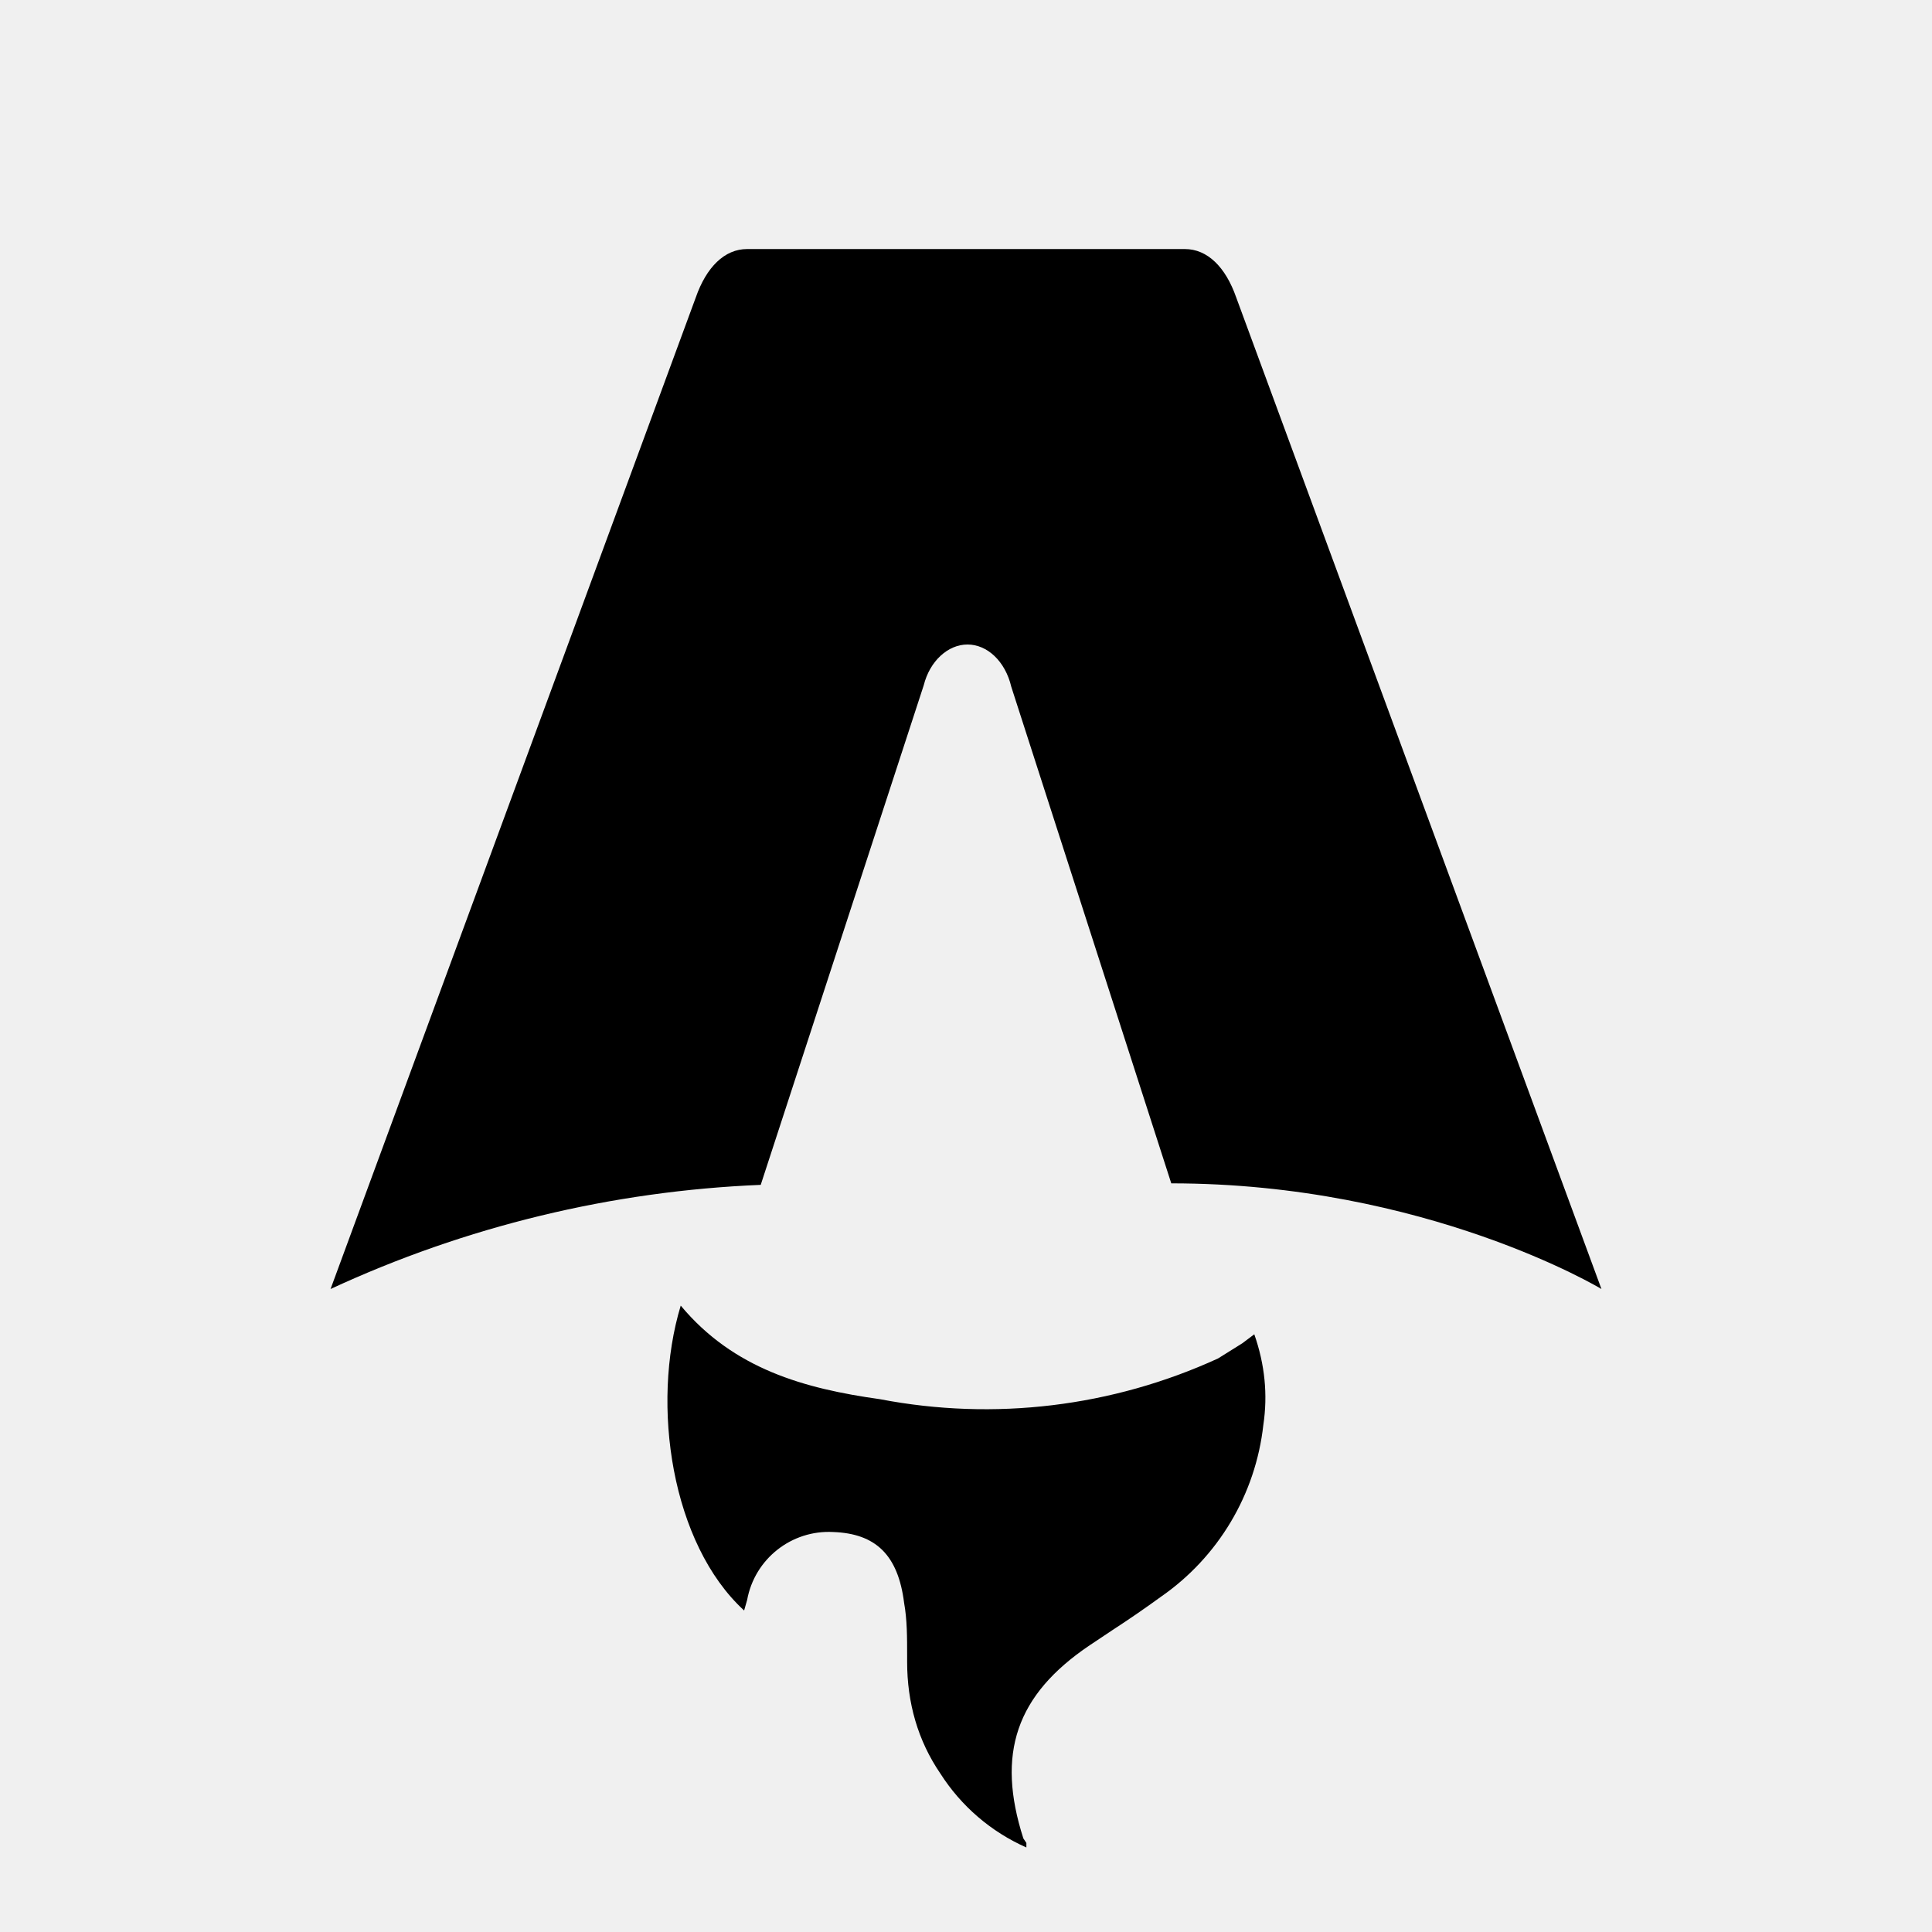
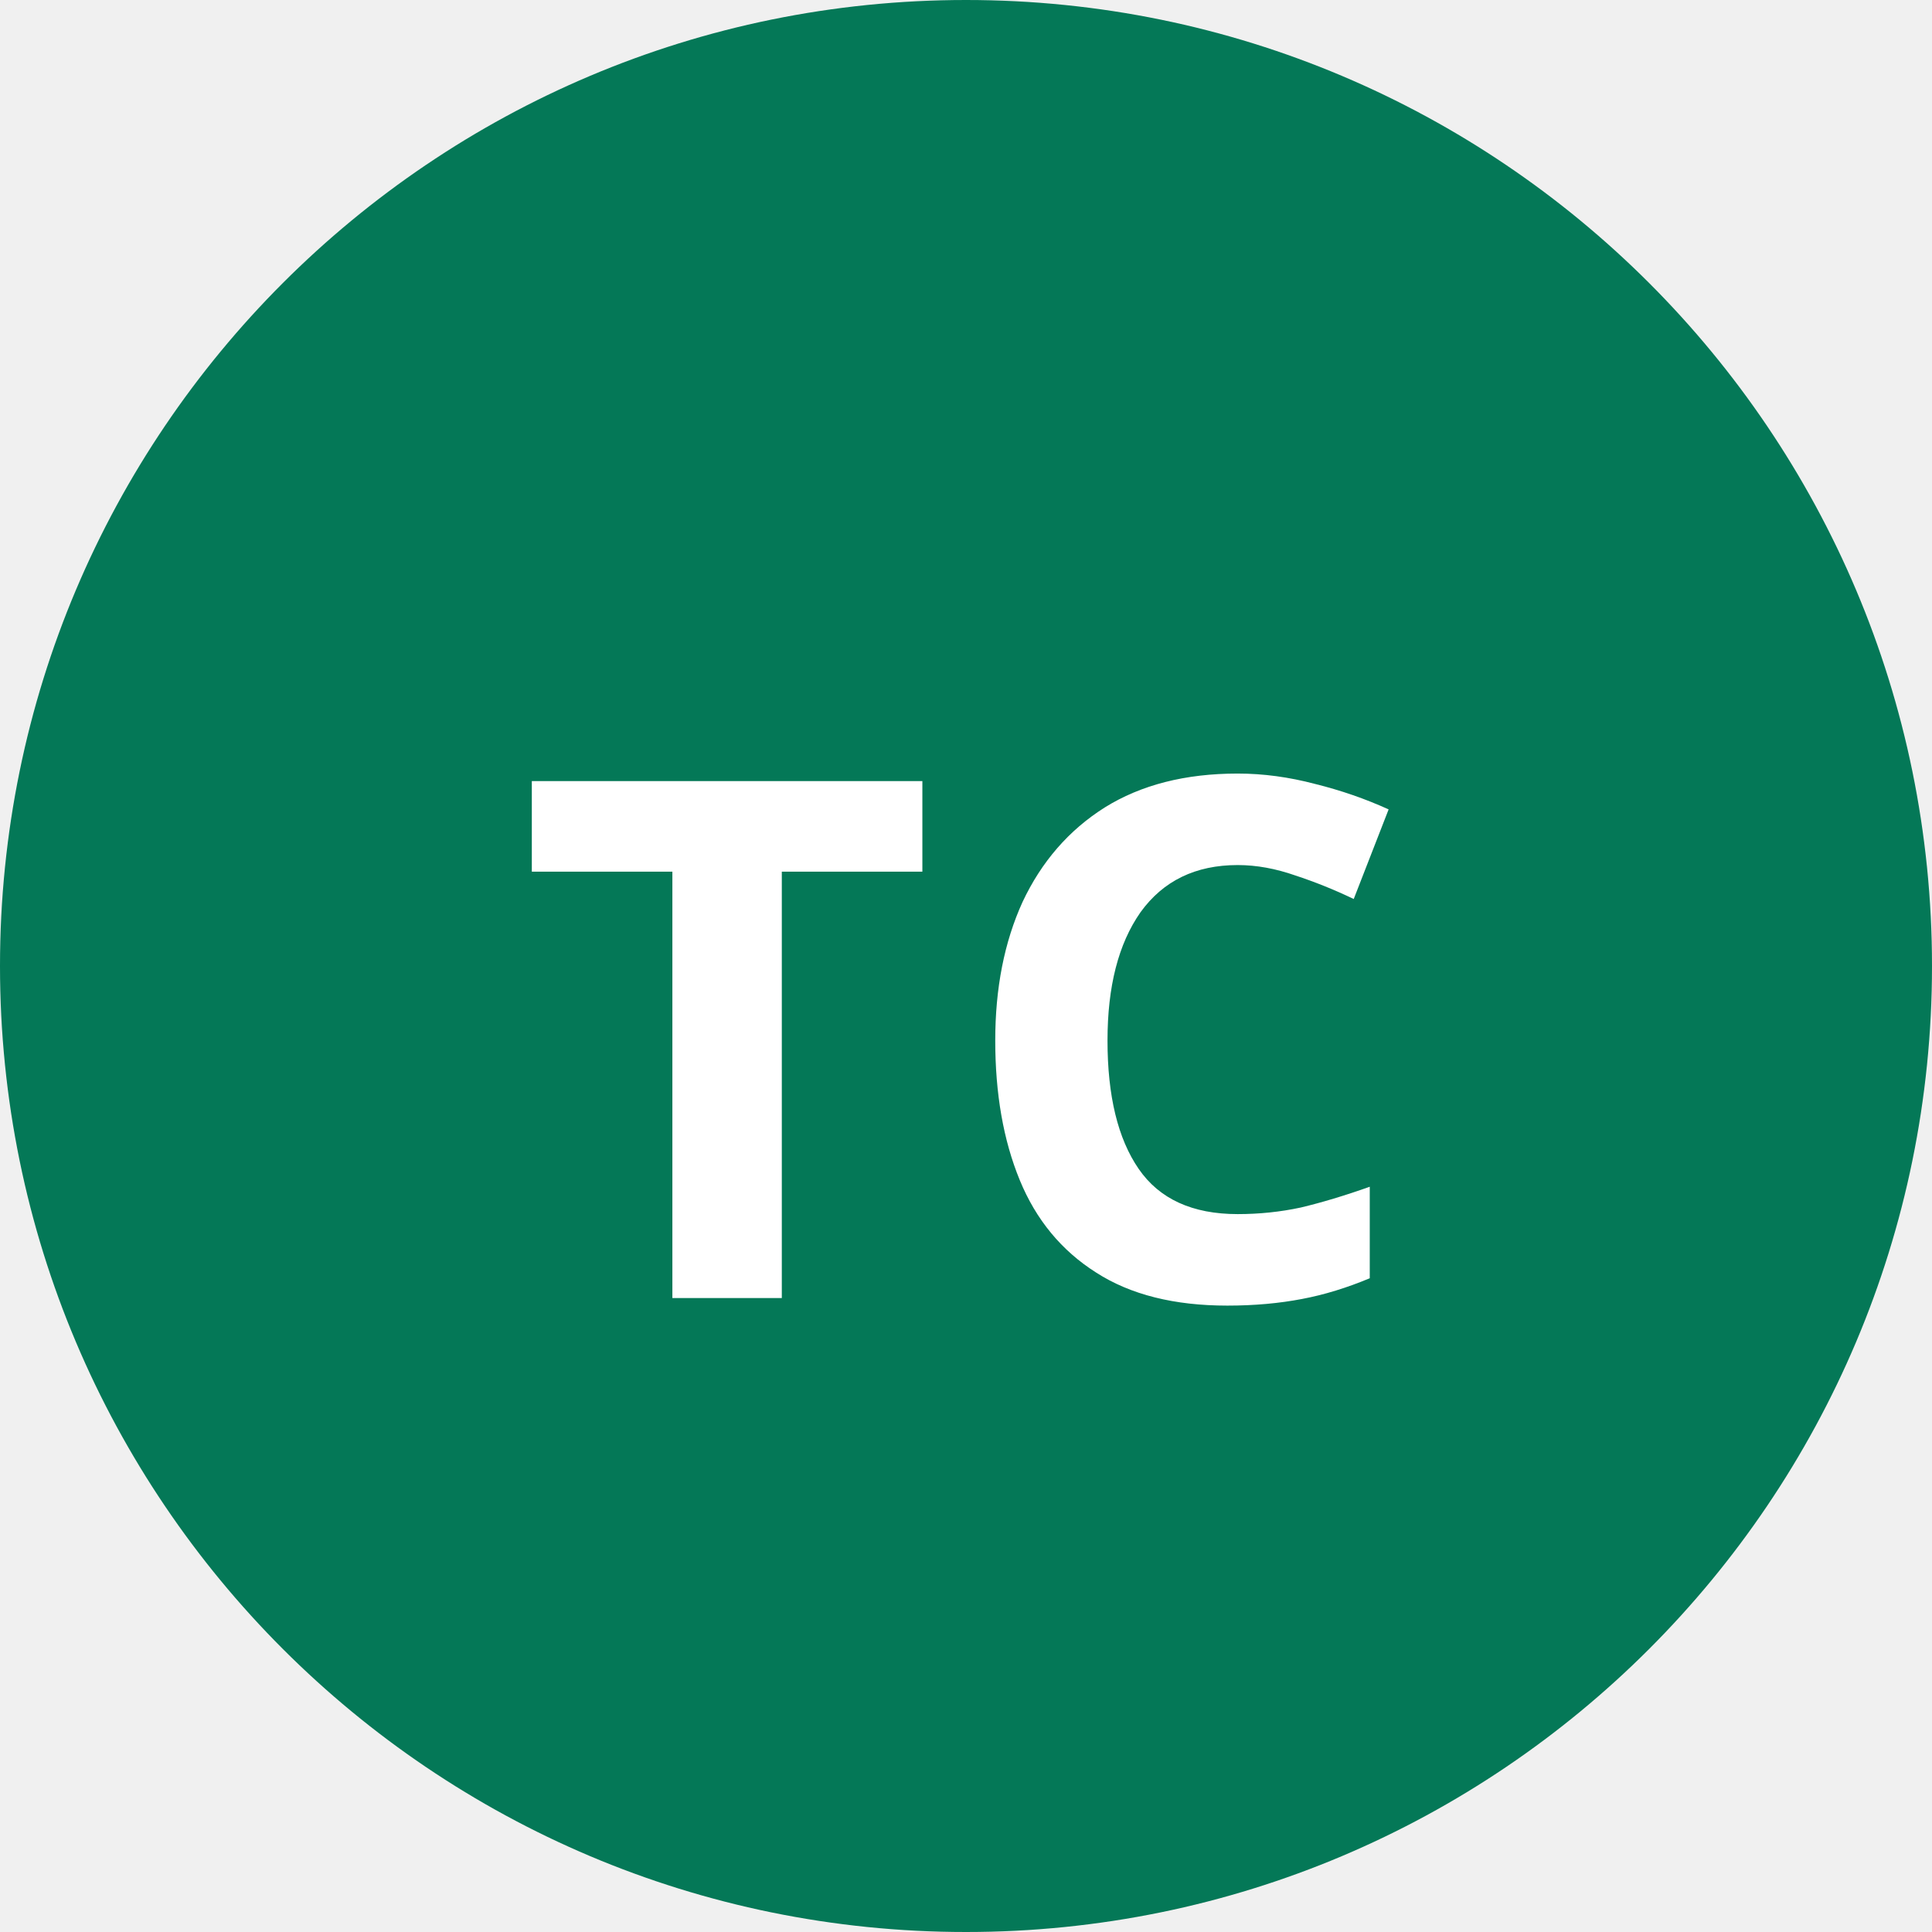
- <svg xmlns="http://www.w3.org/2000/svg" fill="none" viewBox="0 0 128 128">
-   <path d="M50.4 78.5a75.1 75.1 0 0 0-28.5 6.9l24.2-65.7c.7-2 1.9-3.2 3.4-3.2h29c1.5 0 2.7 1.2 3.4 3.2l24.2 65.7s-11.6-7-28.5-7L67 45.5c-.4-1.7-1.6-2.8-2.9-2.8-1.3 0-2.5 1.1-2.9 2.7L50.4 78.5Zm-1.1 28.2Zm-4.2-20.2c-2 6.6-.6 15.8 4.2 20.2a17.5 17.5 0 0 1 .2-.7 5.5 5.5 0 0 1 5.7-4.5c2.8.1 4.3 1.5 4.7 4.7.2 1.1.2 2.3.2 3.5v.4c0 2.7.7 5.2 2.2 7.4a13 13 0 0 0 5.7 4.9v-.3l-.2-.3c-1.8-5.6-.5-9.5 4.4-12.8l1.5-1a73 73 0 0 0 3.2-2.2 16 16 0 0 0 6.8-11.4c.3-2 .1-4-.6-6l-.8.6-1.6 1a37 37 0 0 1-22.4 2.7c-5-.7-9.7-2-13.2-6.2Z" />
-   <style>
-         path { fill: #000; }
-         @media (prefers-color-scheme: dark) {
-             path { fill: #FFF; }
-         }
-     </style>
+ <svg xmlns="http://www.w3.org/2000/svg" viewBox="0 0 32 32">
+   <circle cx="16" cy="16" r="16" fill="#047857" />
+   <text x="16" y="21.5" text-anchor="middle" font-family="system-ui, sans-serif" font-size="12" font-weight="700" fill="white" letter-spacing="0.5">TC</text>
</svg>
